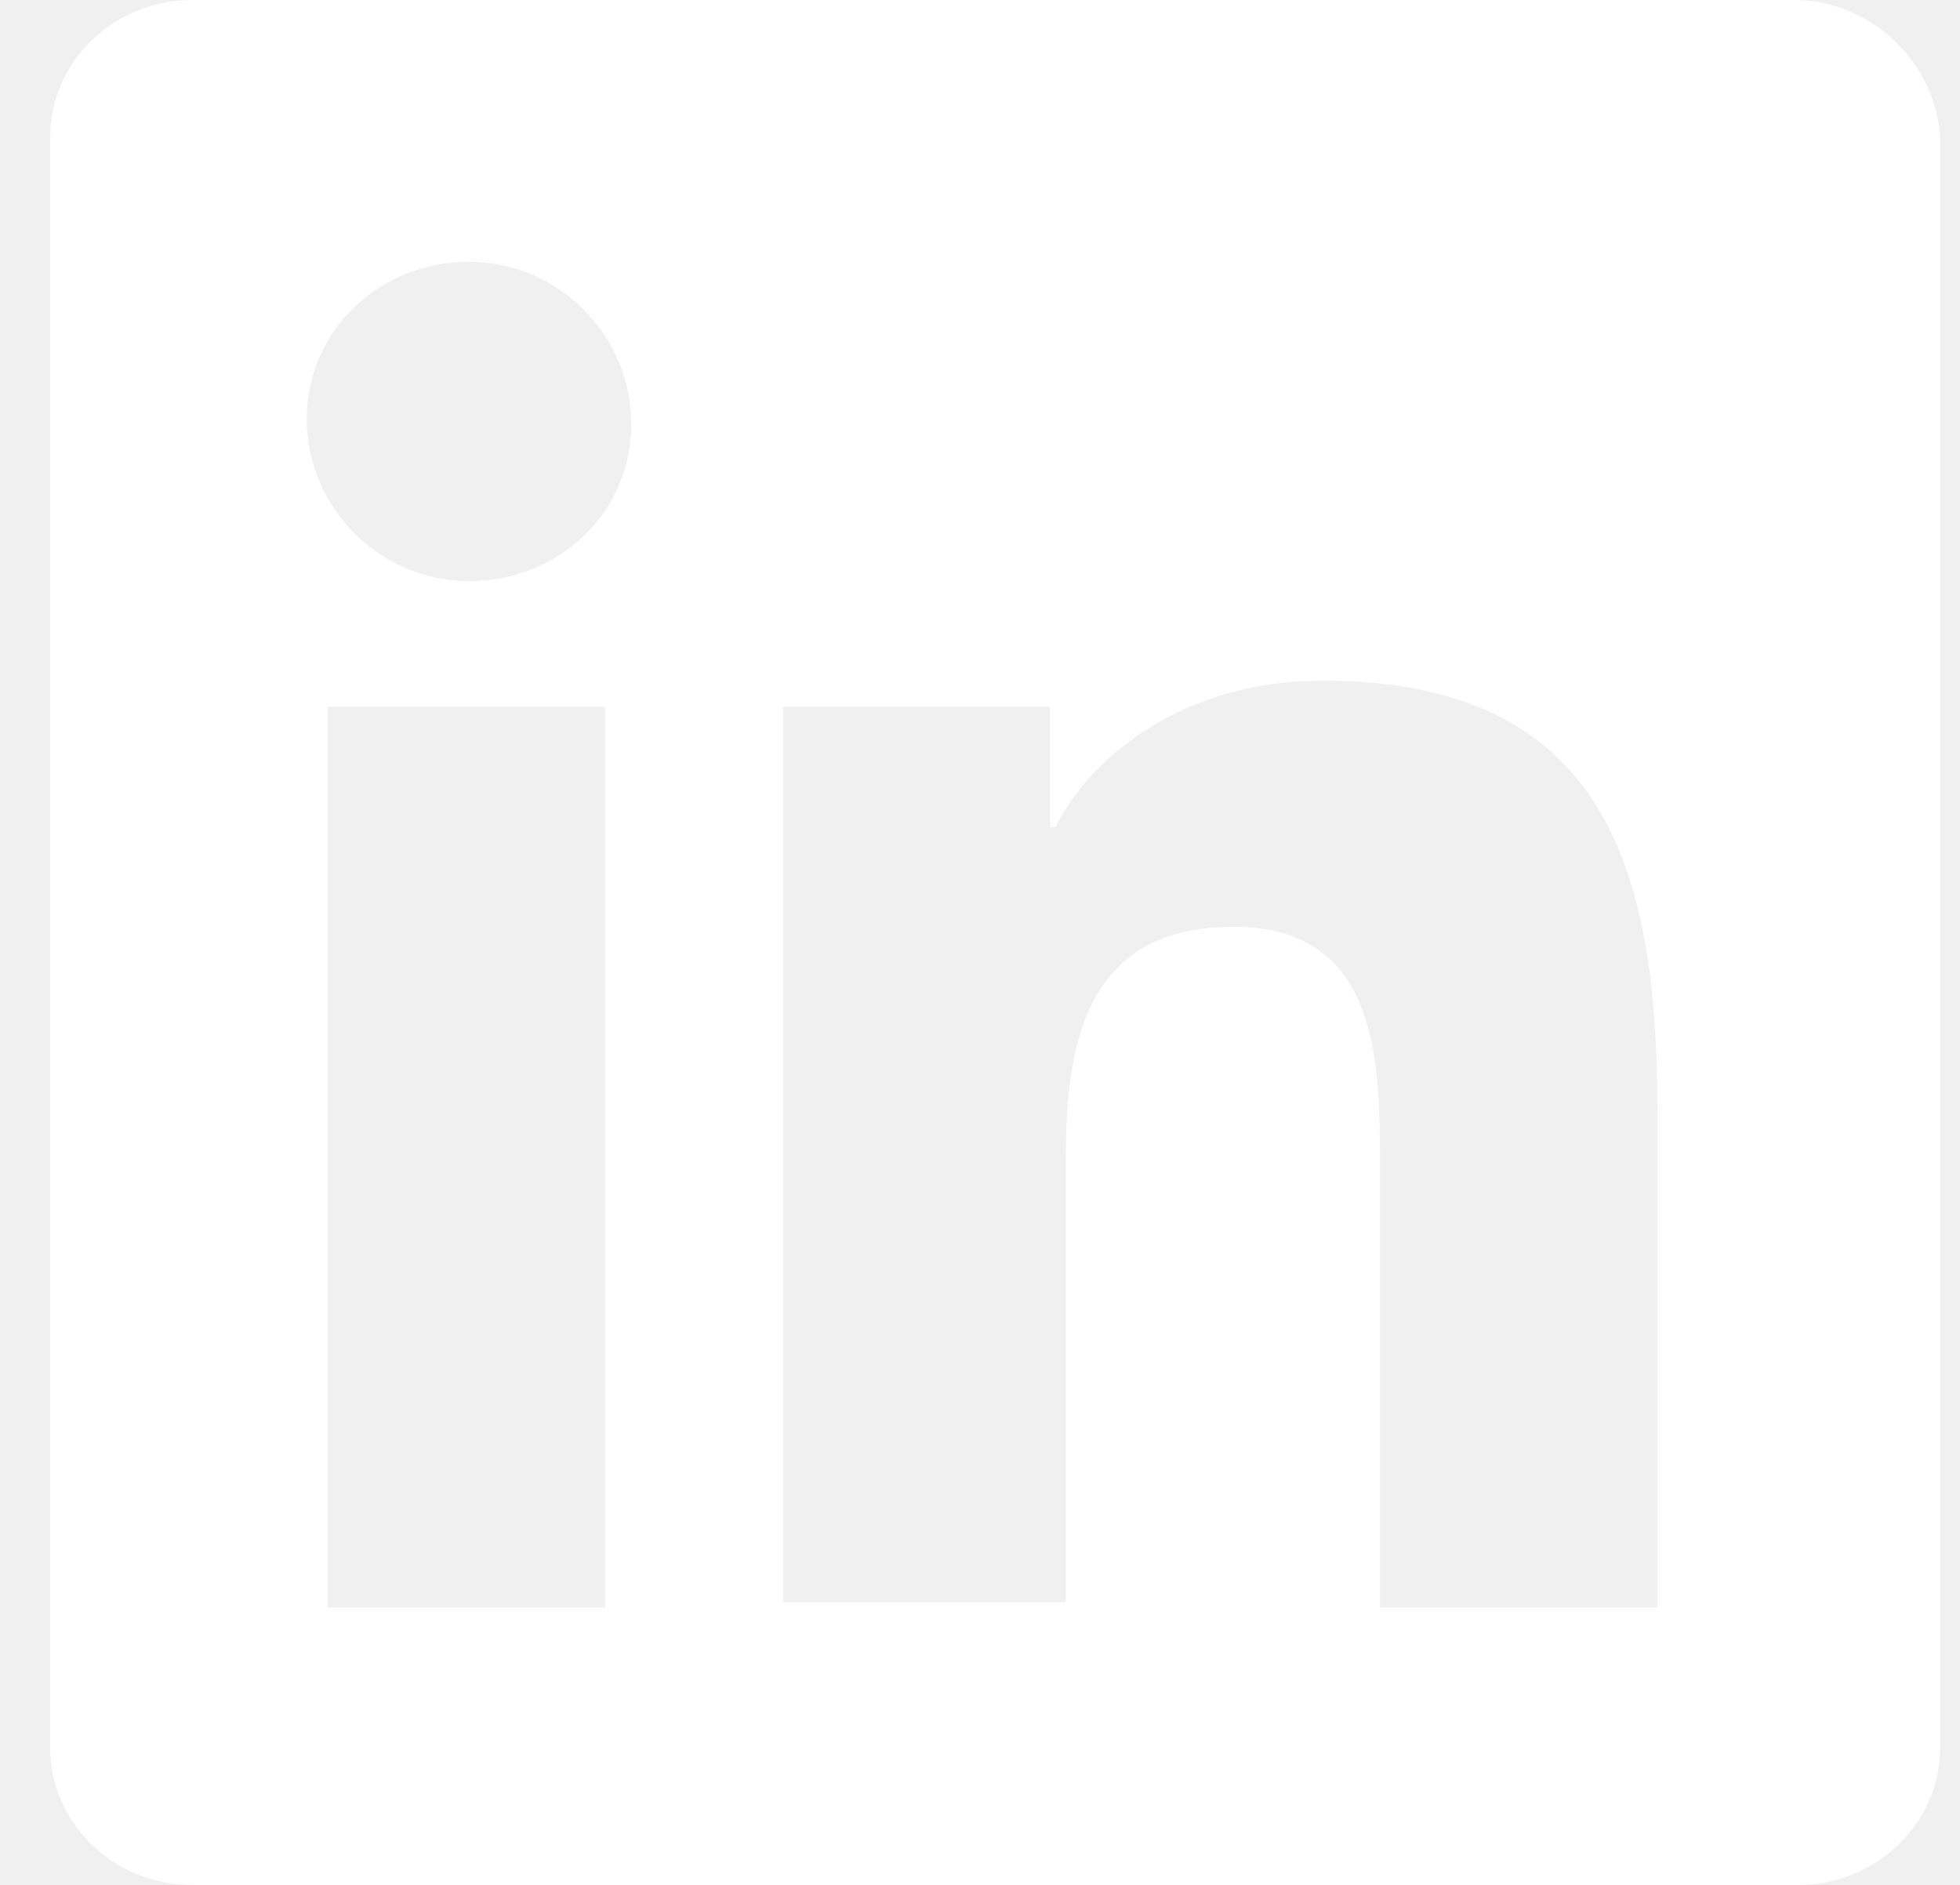
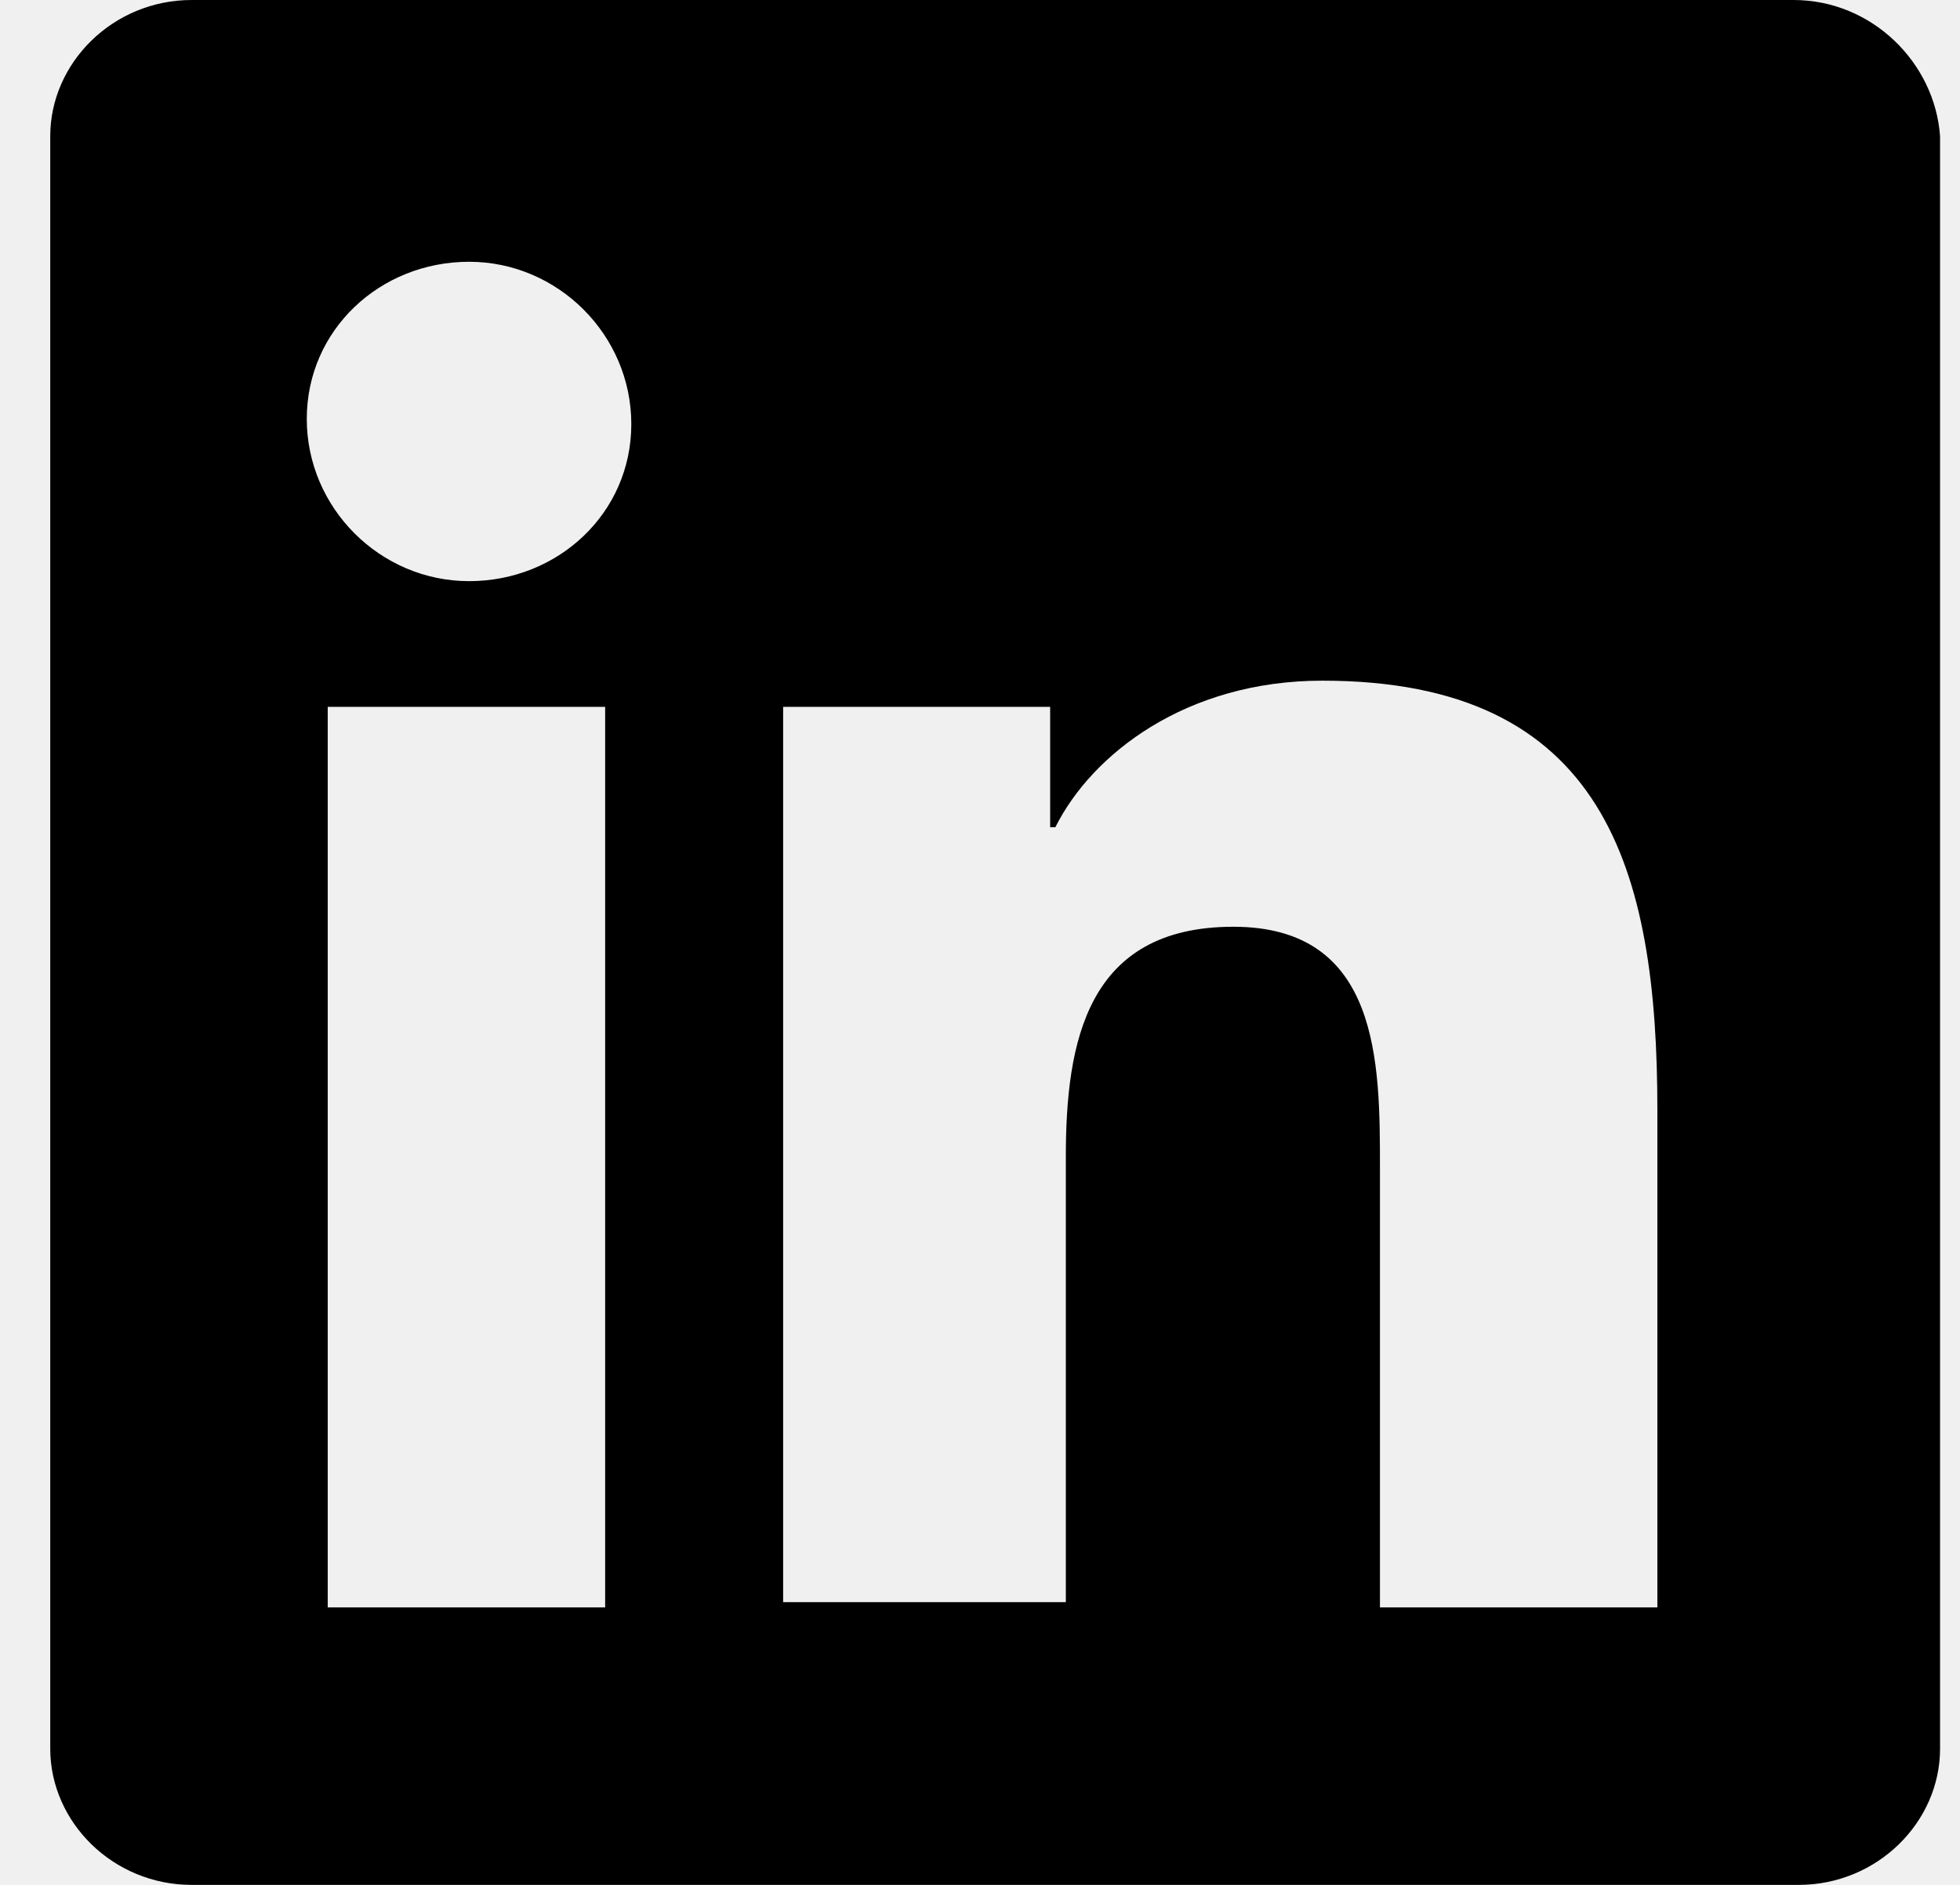
<svg xmlns="http://www.w3.org/2000/svg" width="26" height="25" viewBox="0 0 26 25" fill="none">
-   <path d="M23.125 0H1.875C0.833 0 0 0.833 0 1.806V23.194C0 24.167 0.833 25 1.875 25H23.194C24.236 25 25.069 24.167 25.069 23.194V1.806C25 0.833 24.167 0 23.125 0ZM7.431 21.319H3.681V9.375H7.361V21.319H7.431ZM5.556 7.708C4.375 7.708 3.403 6.736 3.403 5.556C3.403 4.375 4.375 3.472 5.556 3.472C6.736 3.472 7.708 4.444 7.708 5.625C7.708 6.806 6.736 7.708 5.556 7.708ZM21.319 21.319H17.639V15.486C17.639 14.097 17.639 12.292 15.694 12.292C13.75 12.292 13.472 13.819 13.472 15.347V21.25H9.722V9.375H13.264V10.972H13.333C13.819 10 15.069 9.028 16.875 9.028C20.625 9.028 21.319 11.528 21.319 14.722V21.319V21.319Z" transform="translate(0.666504)" fill="white" />
+   <path d="M23.125 0H1.875C0.833 0 0 0.833 0 1.806V23.194C0 24.167 0.833 25 1.875 25H23.194C24.236 25 25.069 24.167 25.069 23.194V1.806C25 0.833 24.167 0 23.125 0ZM7.431 21.319H3.681V9.375H7.361V21.319H7.431ZM5.556 7.708C4.375 7.708 3.403 6.736 3.403 5.556C3.403 4.375 4.375 3.472 5.556 3.472C6.736 3.472 7.708 4.444 7.708 5.625C7.708 6.806 6.736 7.708 5.556 7.708ZM21.319 21.319H17.639V15.486C17.639 14.097 17.639 12.292 15.694 12.292C13.75 12.292 13.472 13.819 13.472 15.347V21.25H9.722V9.375H13.264V10.972H13.333C13.819 10 15.069 9.028 16.875 9.028C20.625 9.028 21.319 11.528 21.319 14.722V21.319V21.319Z" transform="translate(0.666504)" fill="currentColor" />
</svg>
